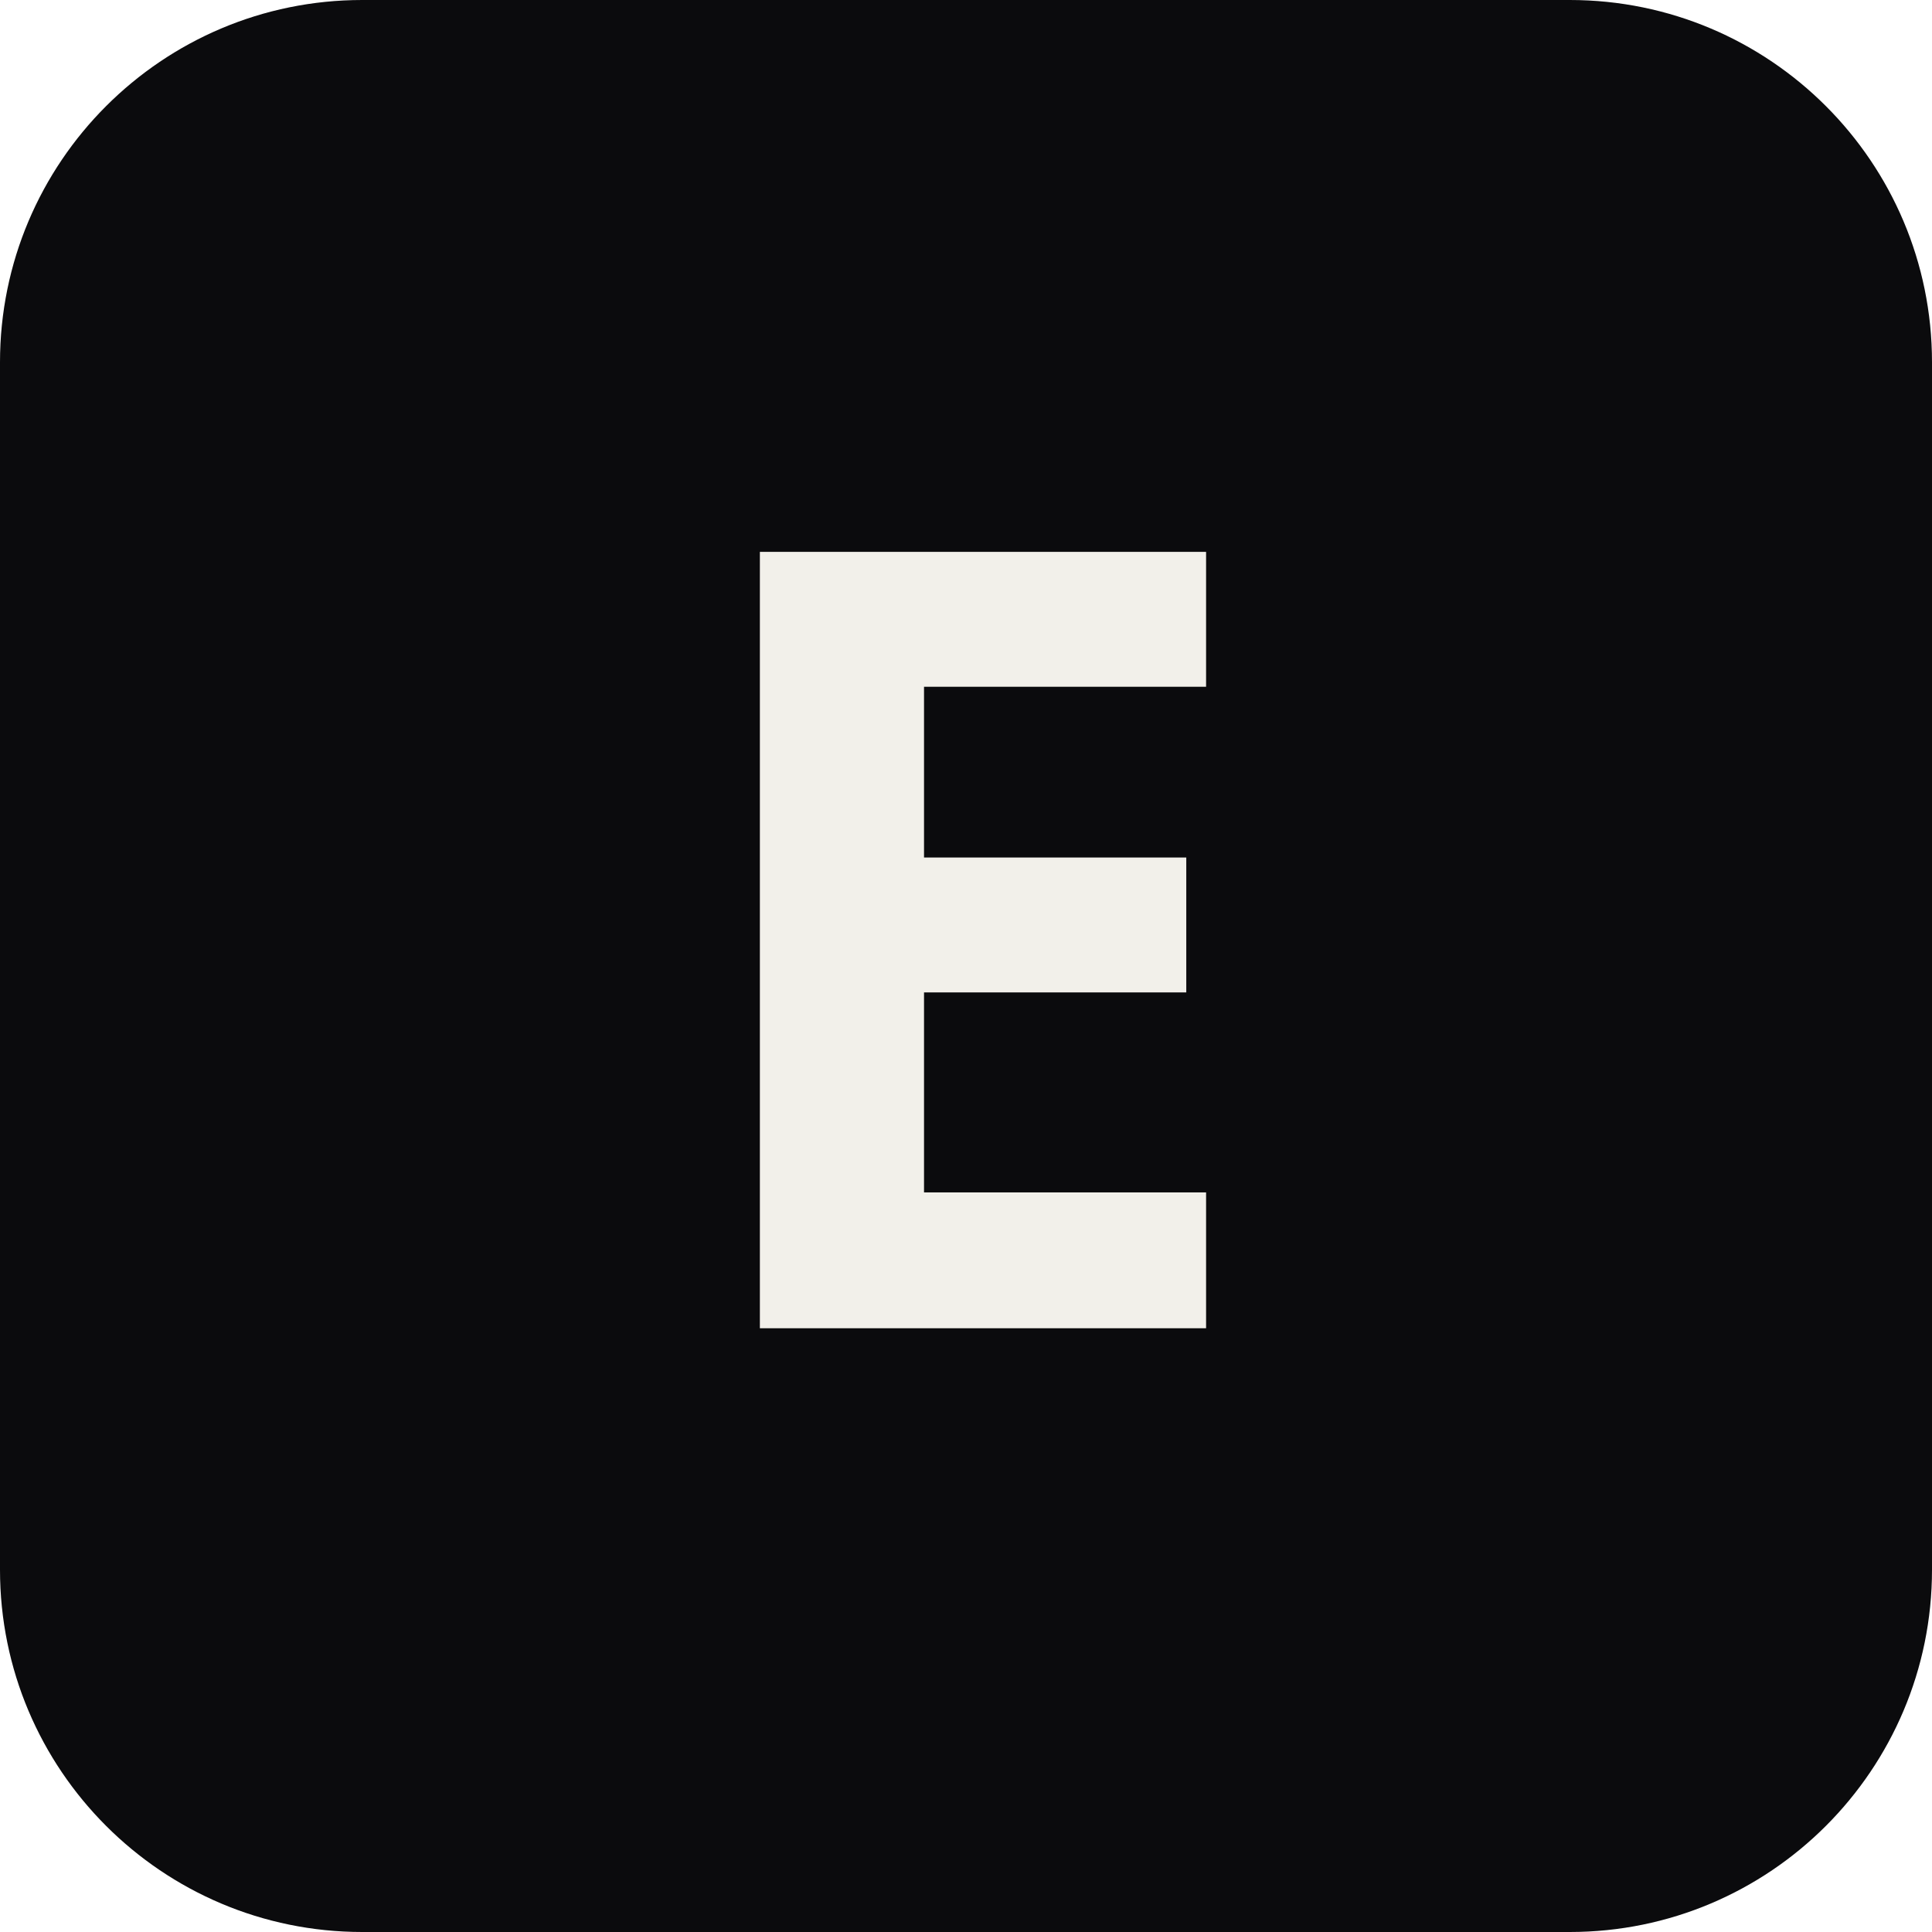
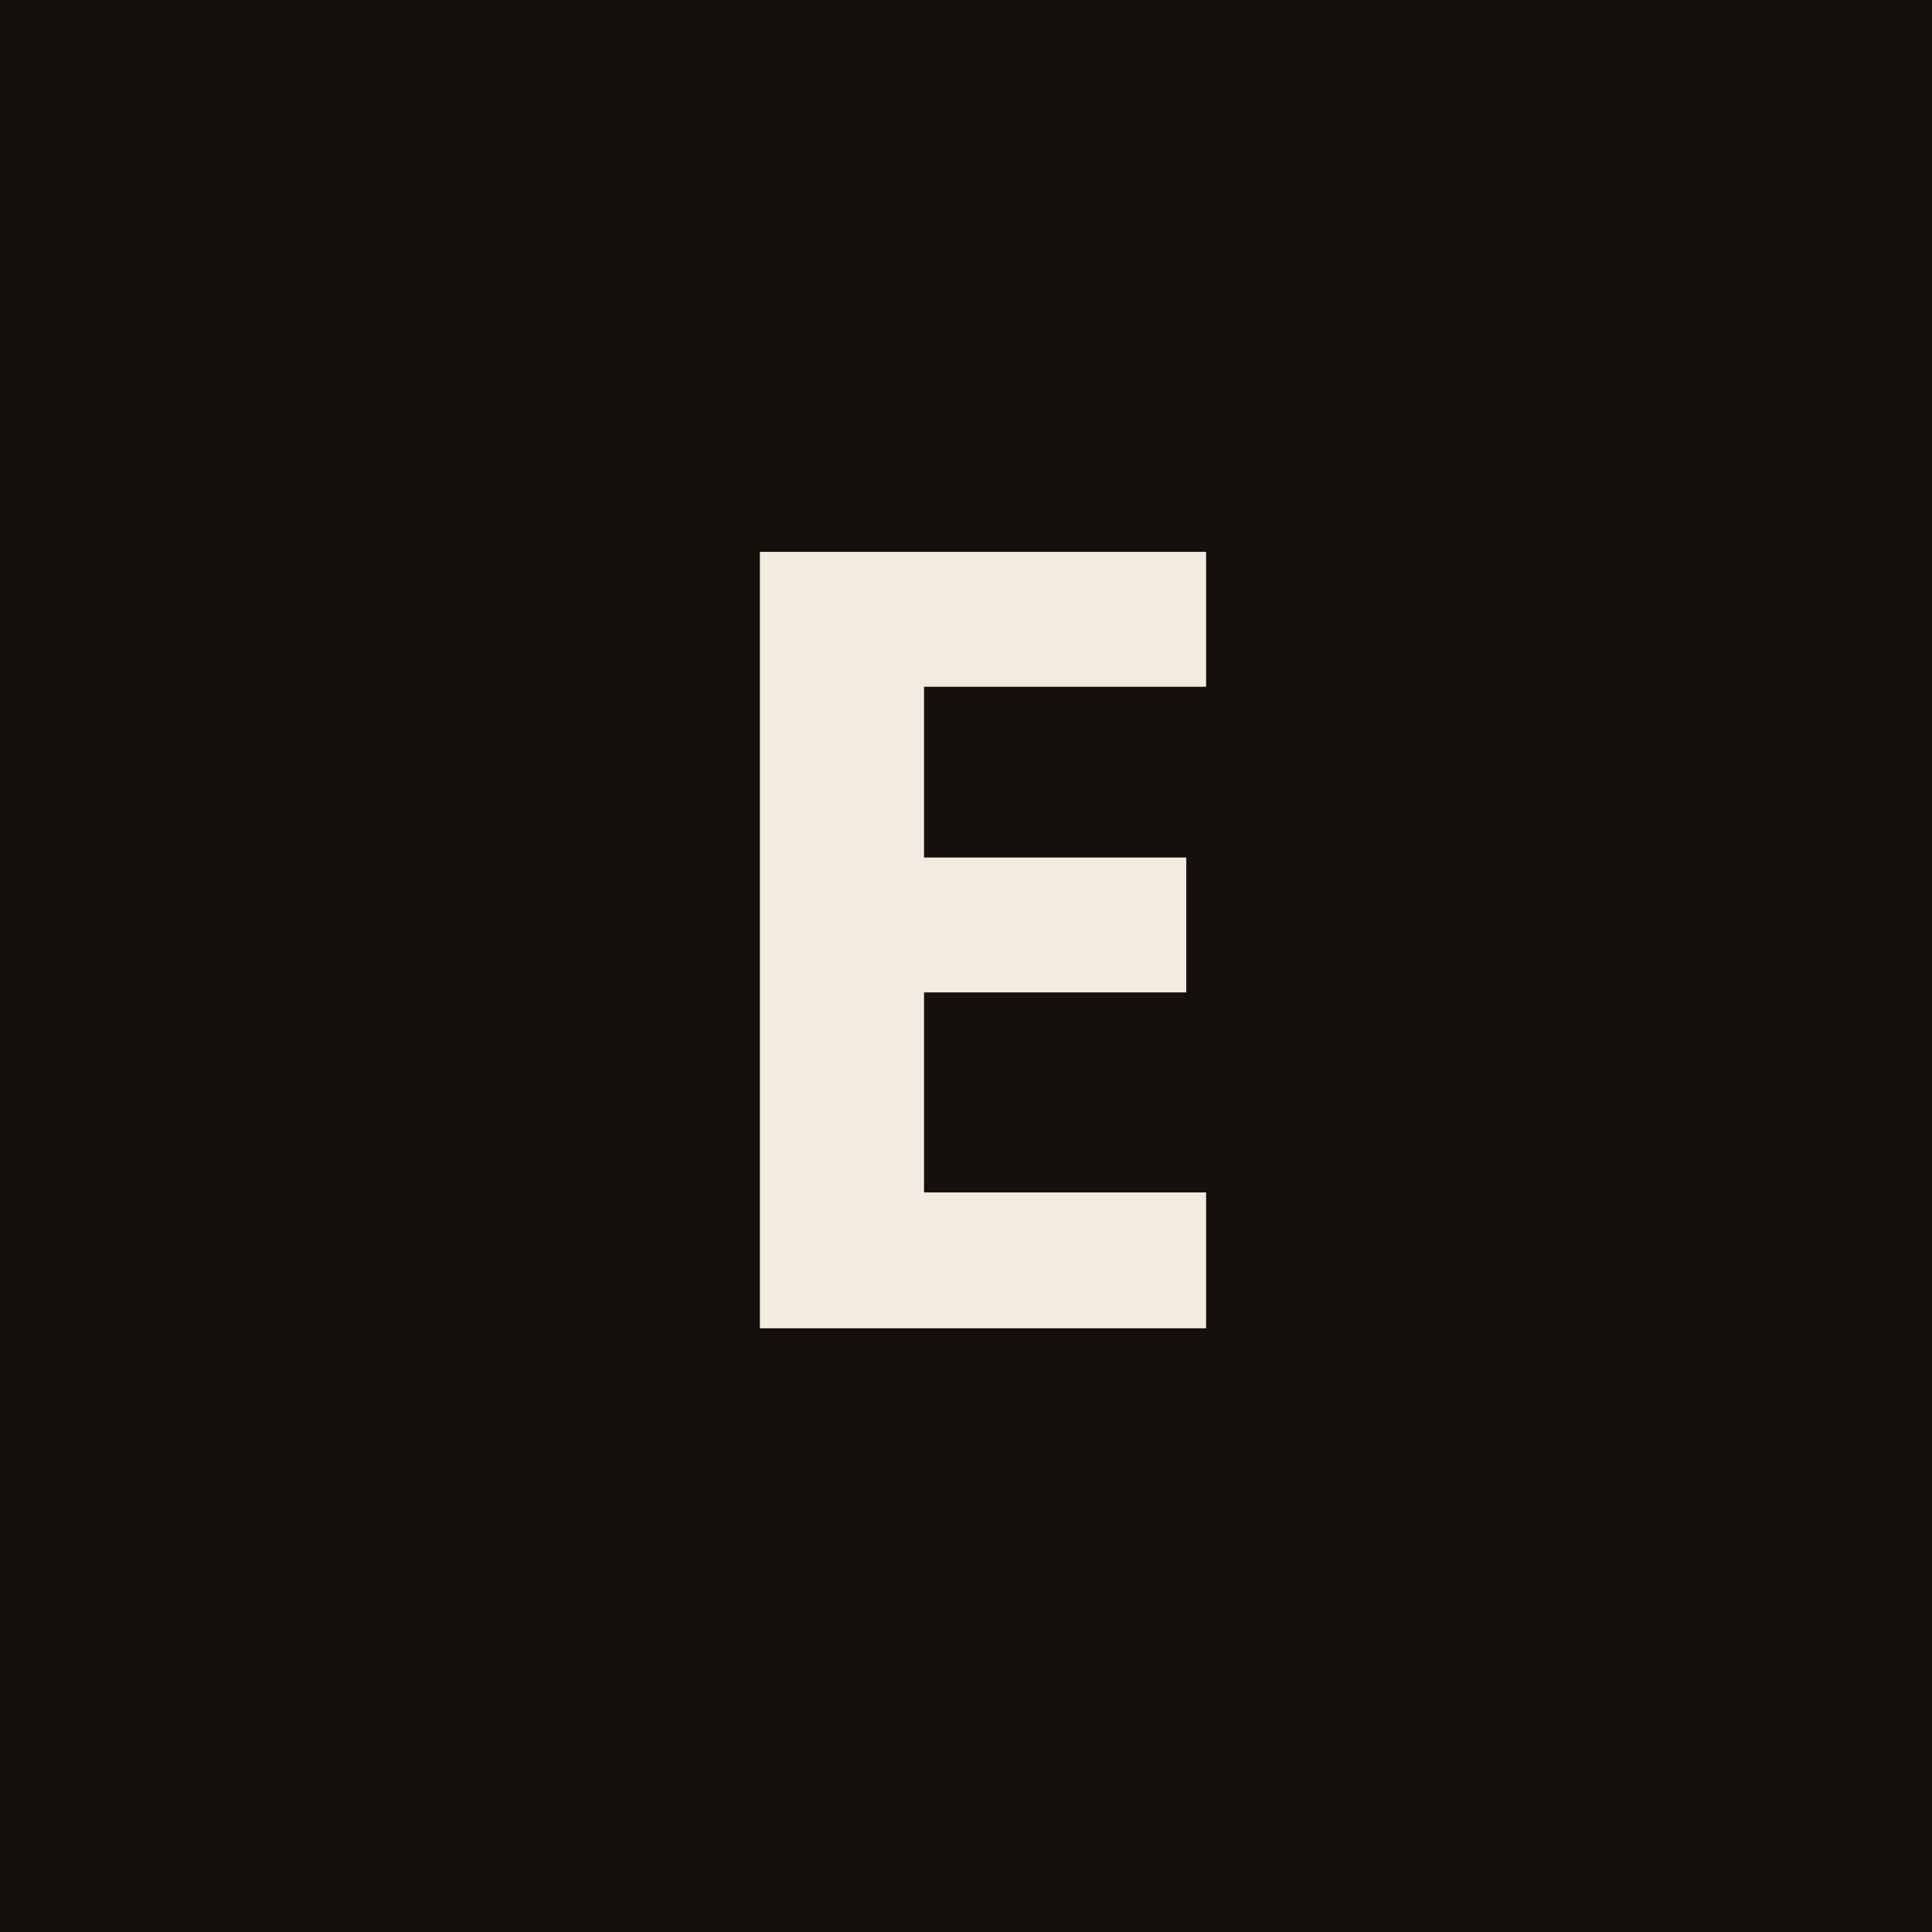
<svg xmlns="http://www.w3.org/2000/svg" viewBox="0 0 32 32">
-   <rect width="32" height="32" rx="6" fill="#0b0b0d" />
-   <text x="16" y="22" font-family="system-ui" font-size="18" font-weight="bold" fill="#f2f0ea" text-anchor="middle">E</text>
+   <rect width="32" height="32" rx="0" fill="#14100B" />
+   <text x="16" y="22" font-family="system-ui" font-size="18" font-weight="bold" fill="#F2ECE0" text-anchor="middle">E</text>
</svg>
